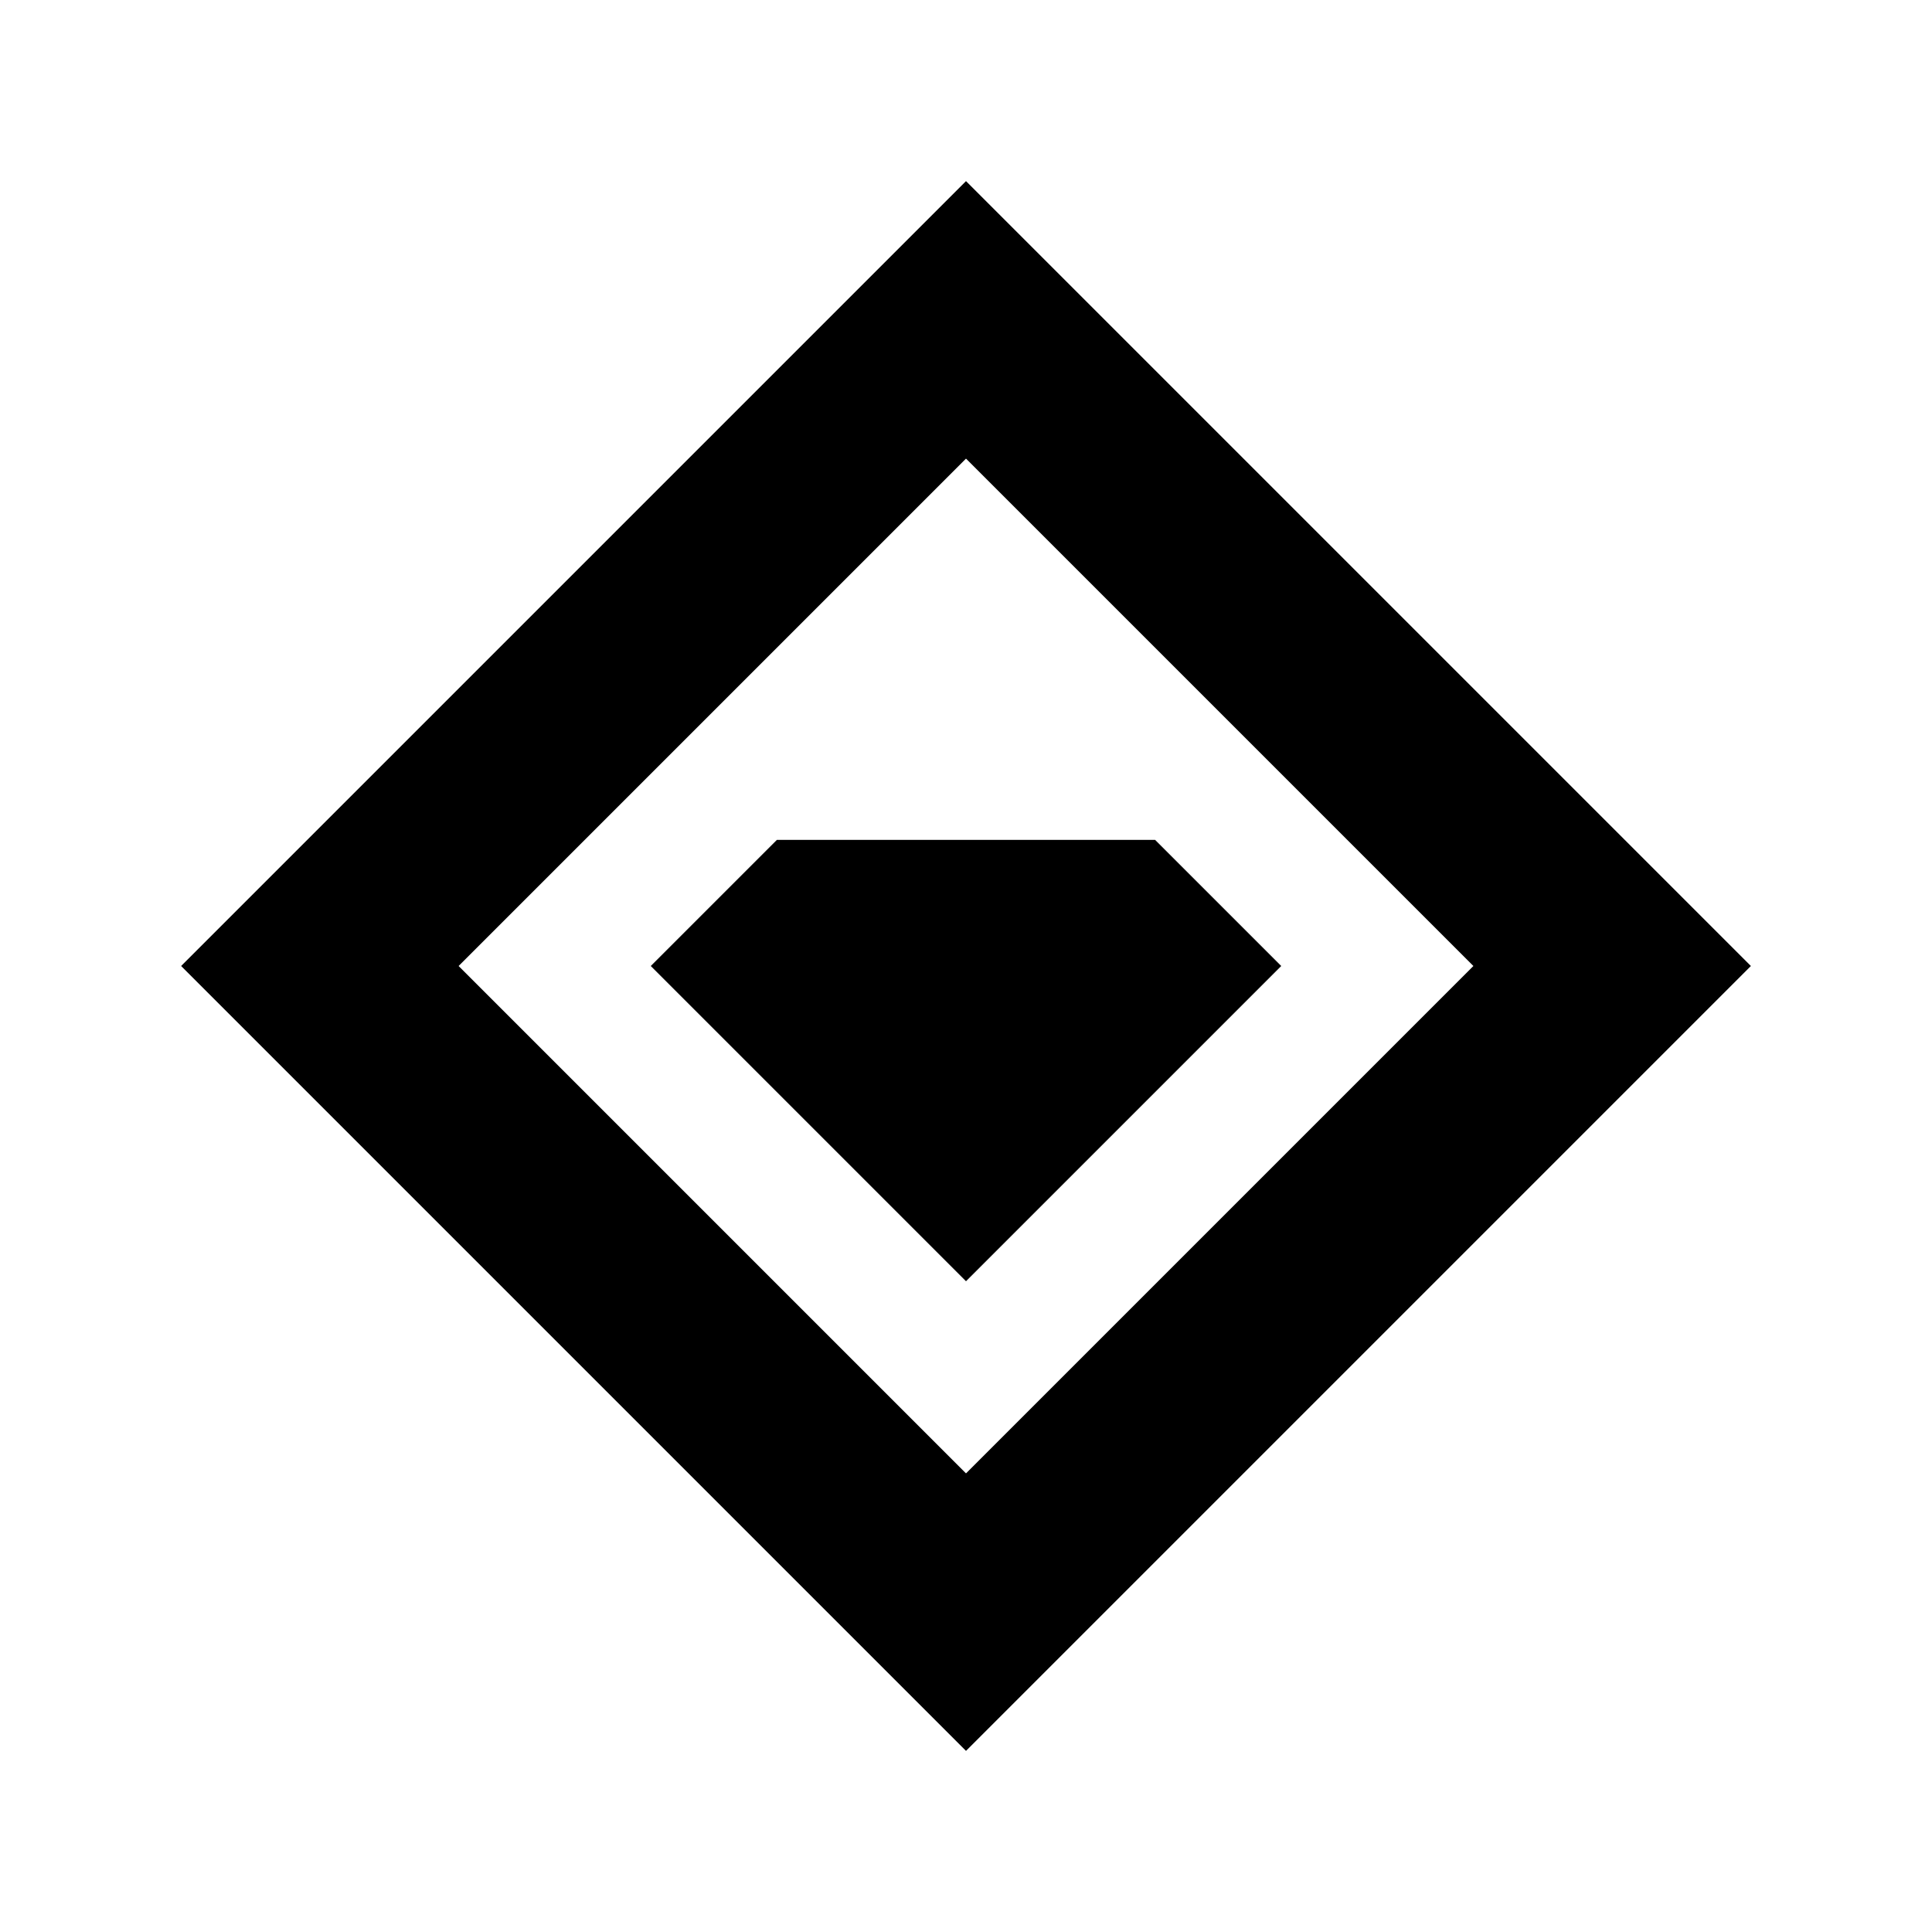
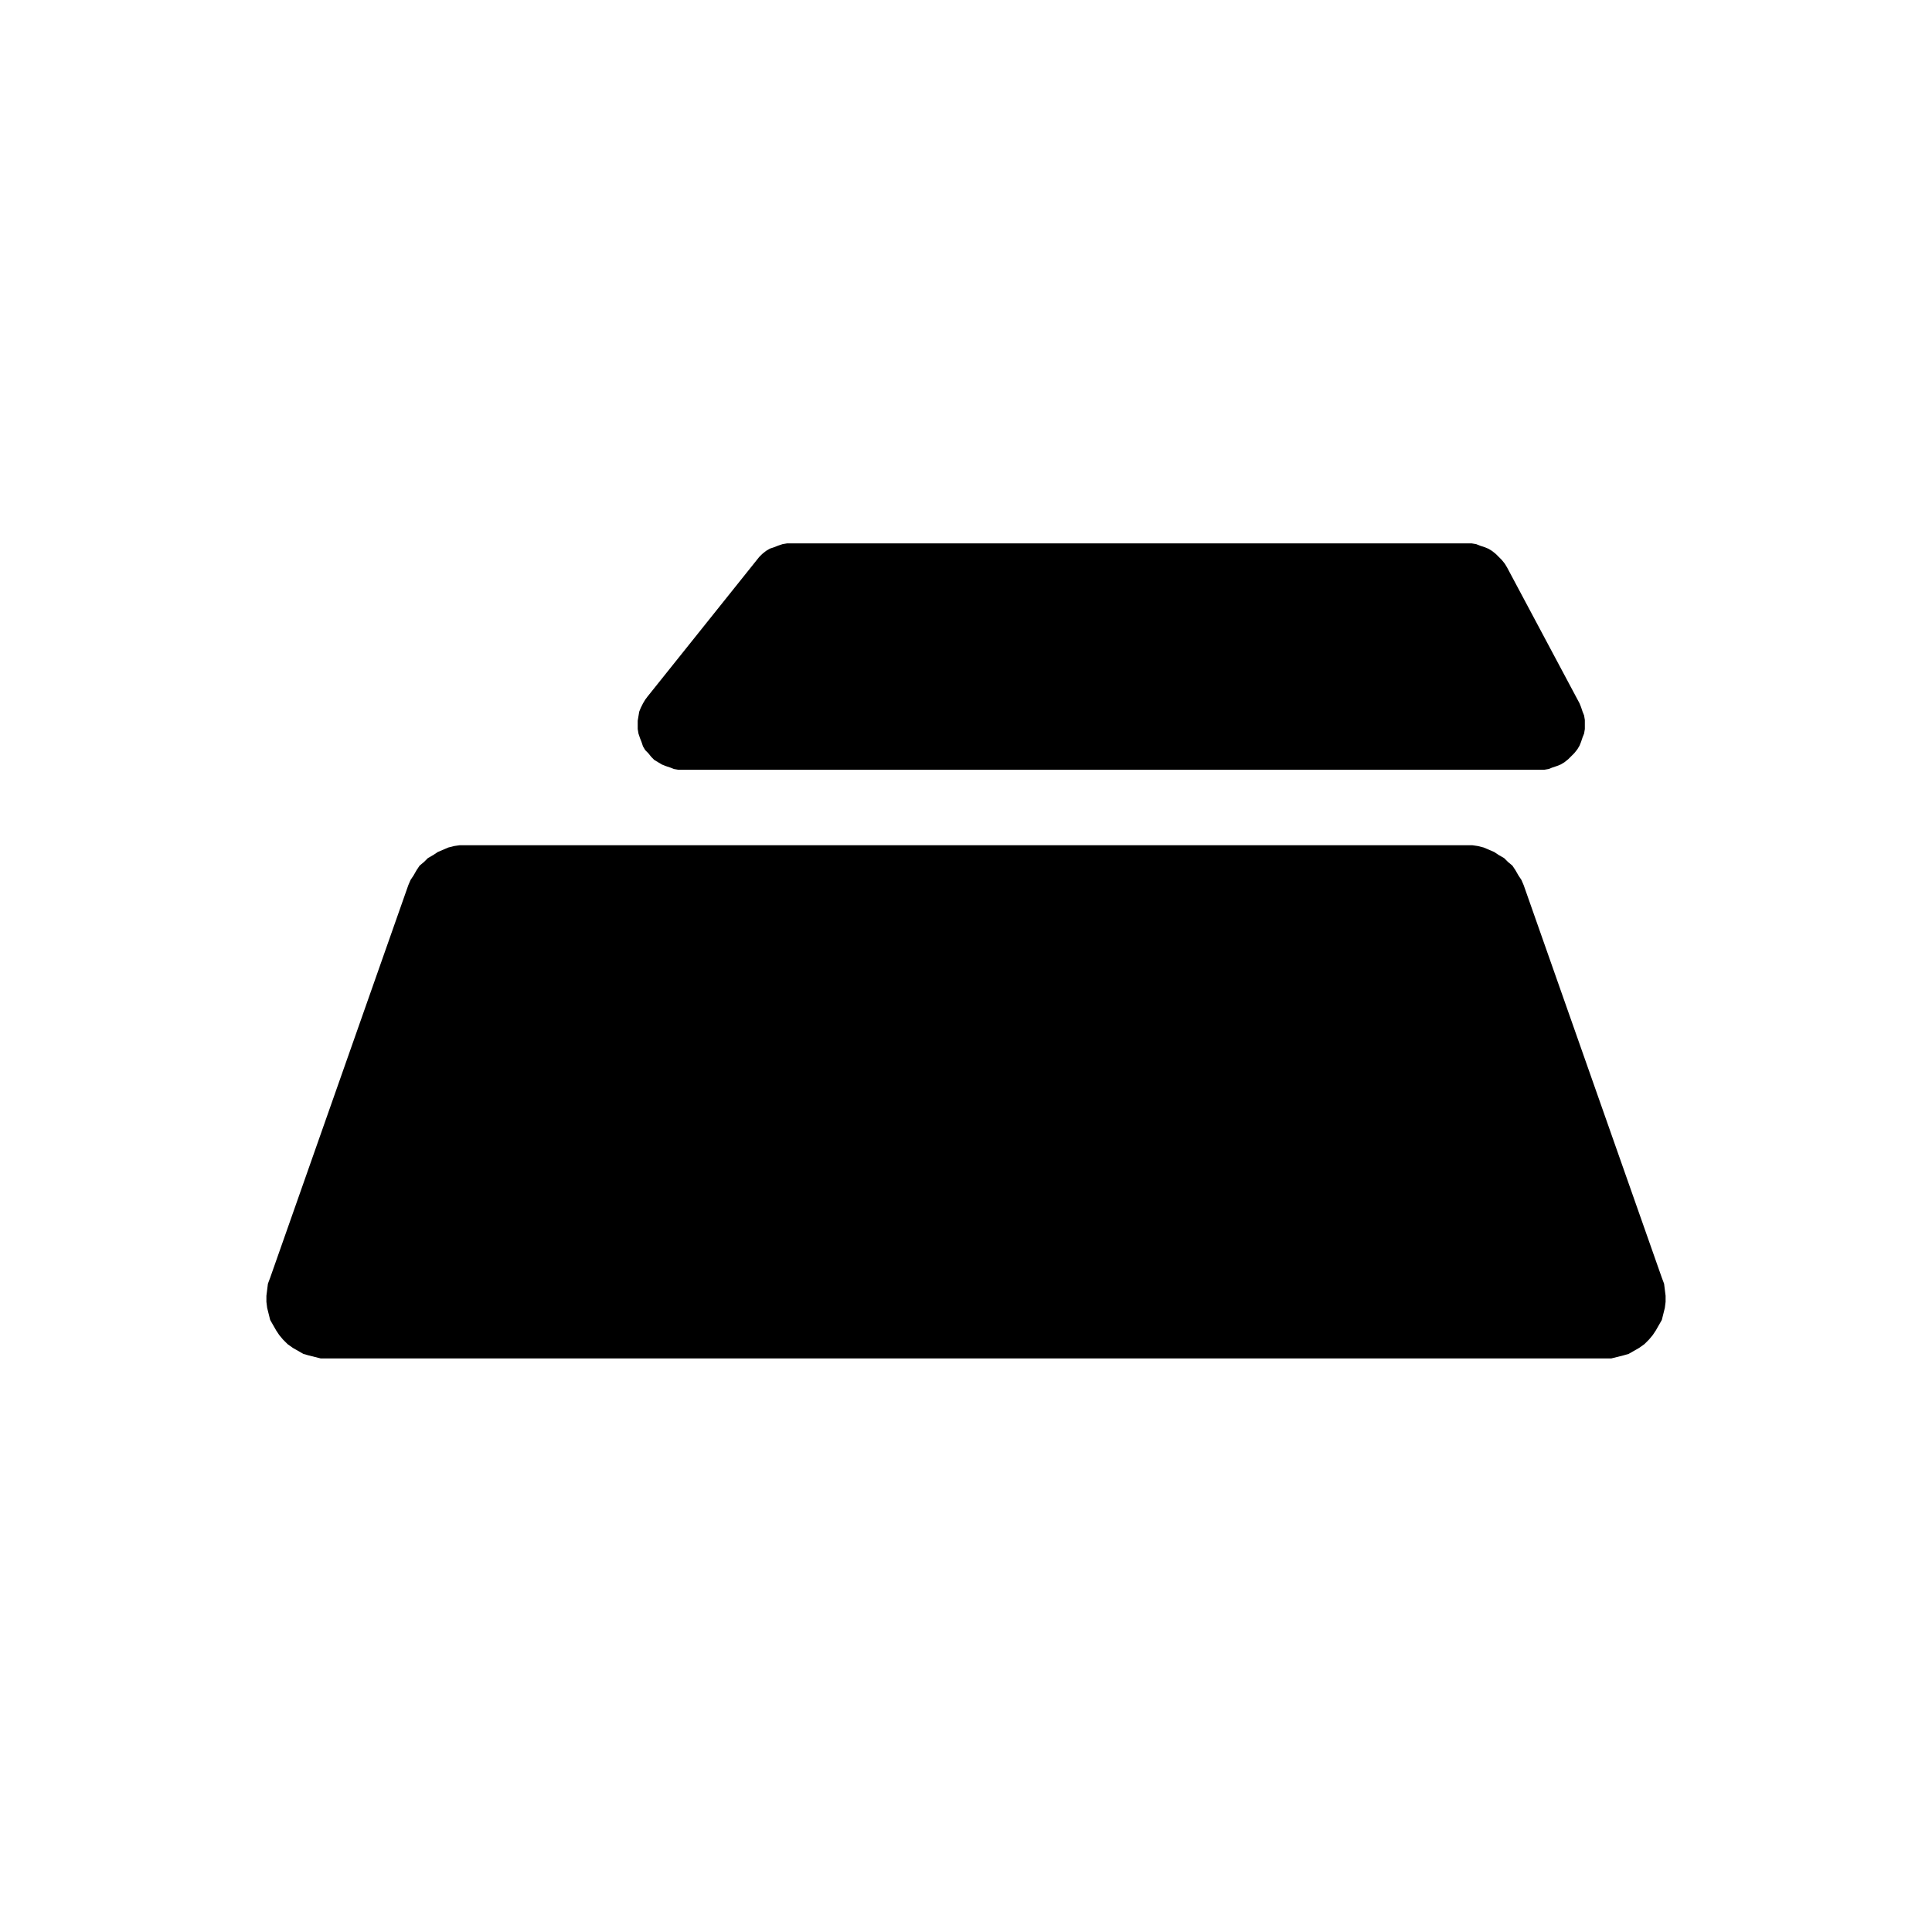
<svg xmlns="http://www.w3.org/2000/svg" viewBox="0 0 256 256" width="256" height="256">
-   <path fill="#000" fill-rule="evenodd" d="M128.00 24.00 L232.00 128.00 L128.00 232.00 L24.00 128.00 Z M60.77 128.00 L128.00 195.23 L195.23 128.00 L128.00 60.77 Z M102.94 111.29 L153.06 111.29 L169.77 128.00 L128.00 169.77 L86.23 128.00 Z" />
+   <path fill="#000" fill-rule="evenodd" d="M104.3 72.0 L103.7 72.1 L103.1 72.3 L102.6 72.5 L102.0 72.7 L101.5 73.0 L101.0 73.4 L100.6 73.8 L100.2 74.3 L85.8 92.3 L85.5 92.7 L85.2 93.2 L84.9 93.8 L84.7 94.3 L84.6 94.9 L84.5 95.5 L84.5 96.1 L84.5 96.6 L84.6 97.2 L84.8 97.8 L85.0 98.3 L85.2 98.9 L85.5 99.4 L85.9 99.8 L86.3 100.3 L86.7 100.7 L87.2 101.0 L87.7 101.3 L88.2 101.5 L88.8 101.7 L89.3 101.9 L89.9 102.0 L90.5 102.0 L204.0 102.0 L204.6 102.0 L205.2 101.9 L205.7 101.7 L206.3 101.5 L206.8 101.3 L207.3 101.0 L207.8 100.6 L208.2 100.2 L208.6 99.8 L209.0 99.3 L209.3 98.8 L209.5 98.3 L209.7 97.7 L209.9 97.2 L210.0 96.6 L210.0 96.0 L210.0 95.4 L209.9 94.8 L209.7 94.3 L209.5 93.7 L209.3 93.2 L199.7 75.2 L199.4 74.7 L199.0 74.2 L198.6 73.8 L198.2 73.4 L197.7 73.0 L197.2 72.7 L196.7 72.5 L196.1 72.3 L195.6 72.1 L195.0 72.0 L194.4 72.0 L104.9 72.0 Z M60.9 112.0 L60.2 112.1 L59.4 112.3 L58.7 112.6 L58.0 112.9 L57.4 113.3 L56.7 113.7 L56.2 114.2 L55.6 114.7 L55.2 115.3 L54.8 116.0 L54.4 116.6 L54.1 117.3 L35.8 169.3 L35.5 170.1 L35.4 170.9 L35.3 171.7 L35.3 172.5 L35.4 173.3 L35.6 174.1 L35.8 174.9 L36.2 175.6 L36.6 176.3 L37.0 176.9 L37.5 177.5 L38.1 178.1 L38.8 178.6 L39.5 179.0 L40.2 179.4 L40.9 179.6 L41.7 179.8 L42.5 180.0 L43.3 180.0 L212.7 180.0 L213.5 180.0 L214.3 179.8 L215.1 179.6 L215.8 179.4 L216.5 179.0 L217.2 178.6 L217.9 178.1 L218.5 177.5 L219.0 176.9 L219.4 176.3 L219.8 175.6 L220.2 174.9 L220.4 174.1 L220.6 173.3 L220.7 172.5 L220.7 171.7 L220.6 170.9 L220.5 170.1 L220.2 169.3 L201.9 117.3 L201.6 116.6 L201.2 116.0 L200.8 115.3 L200.4 114.7 L199.8 114.2 L199.3 113.7 L198.6 113.3 L198.0 112.9 L197.3 112.6 L196.6 112.3 L195.8 112.1 L195.1 112.0 L194.3 112.0 L61.7 112.0 Z" />
</svg>
